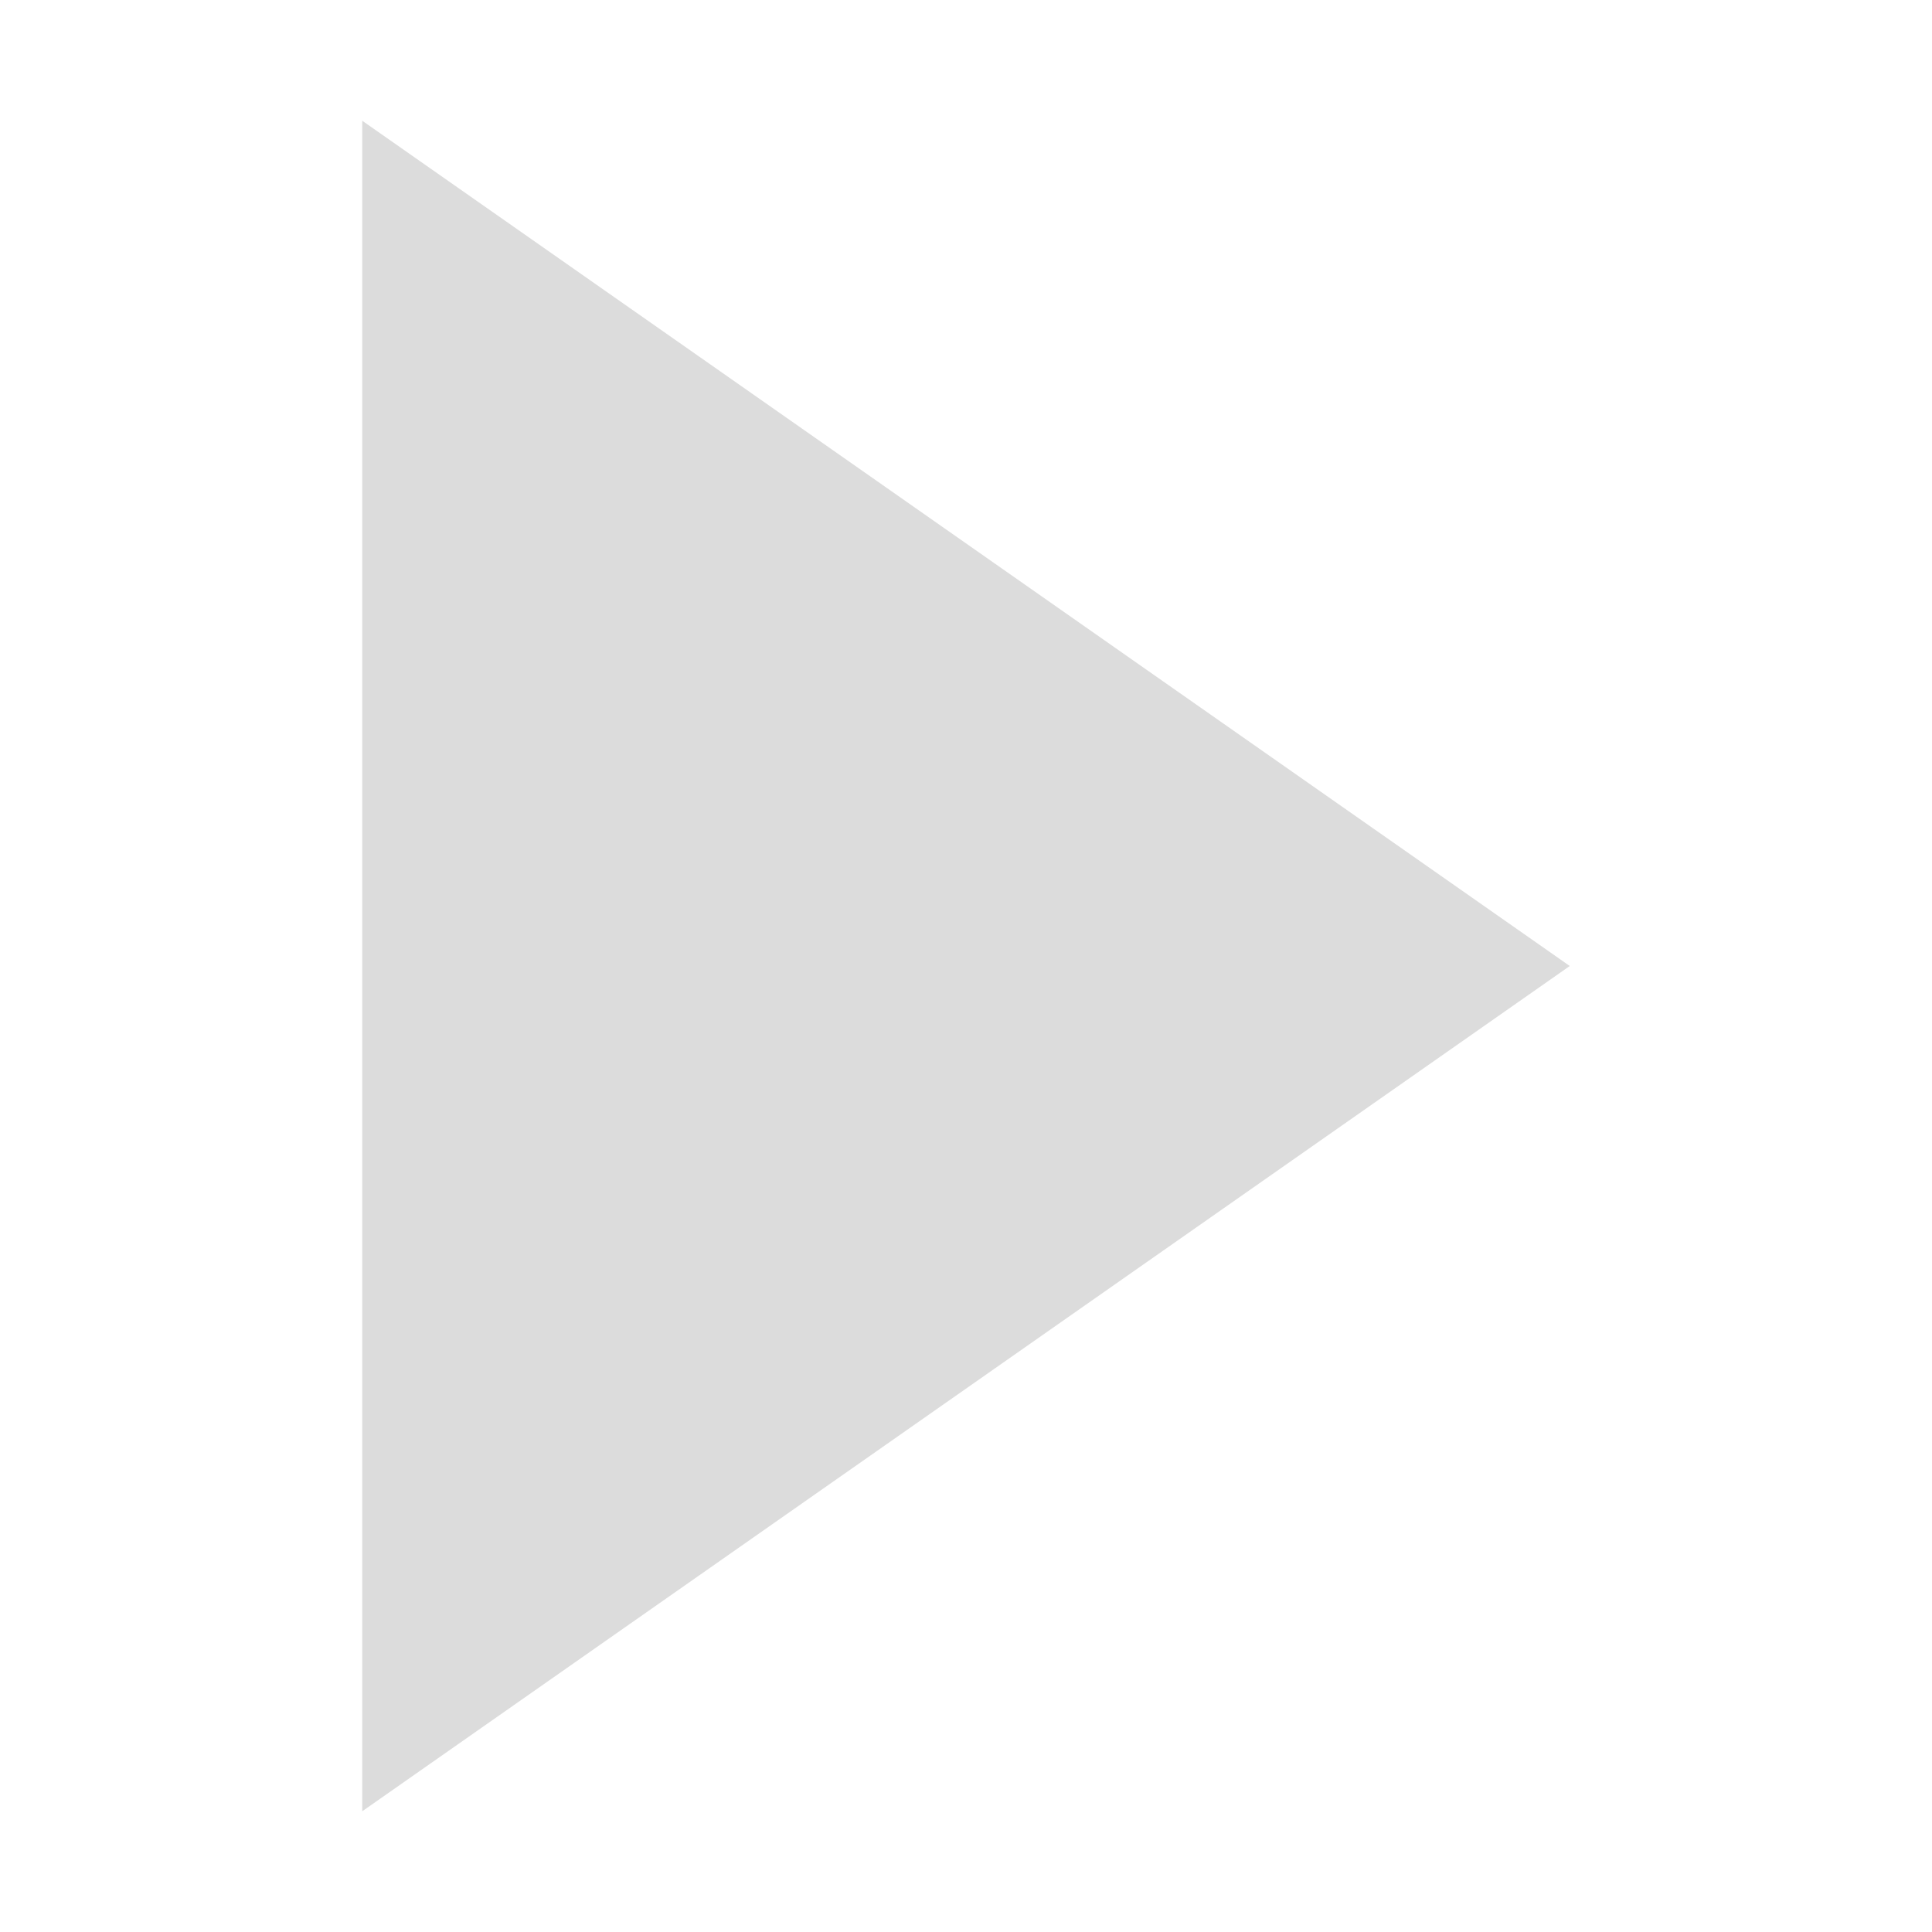
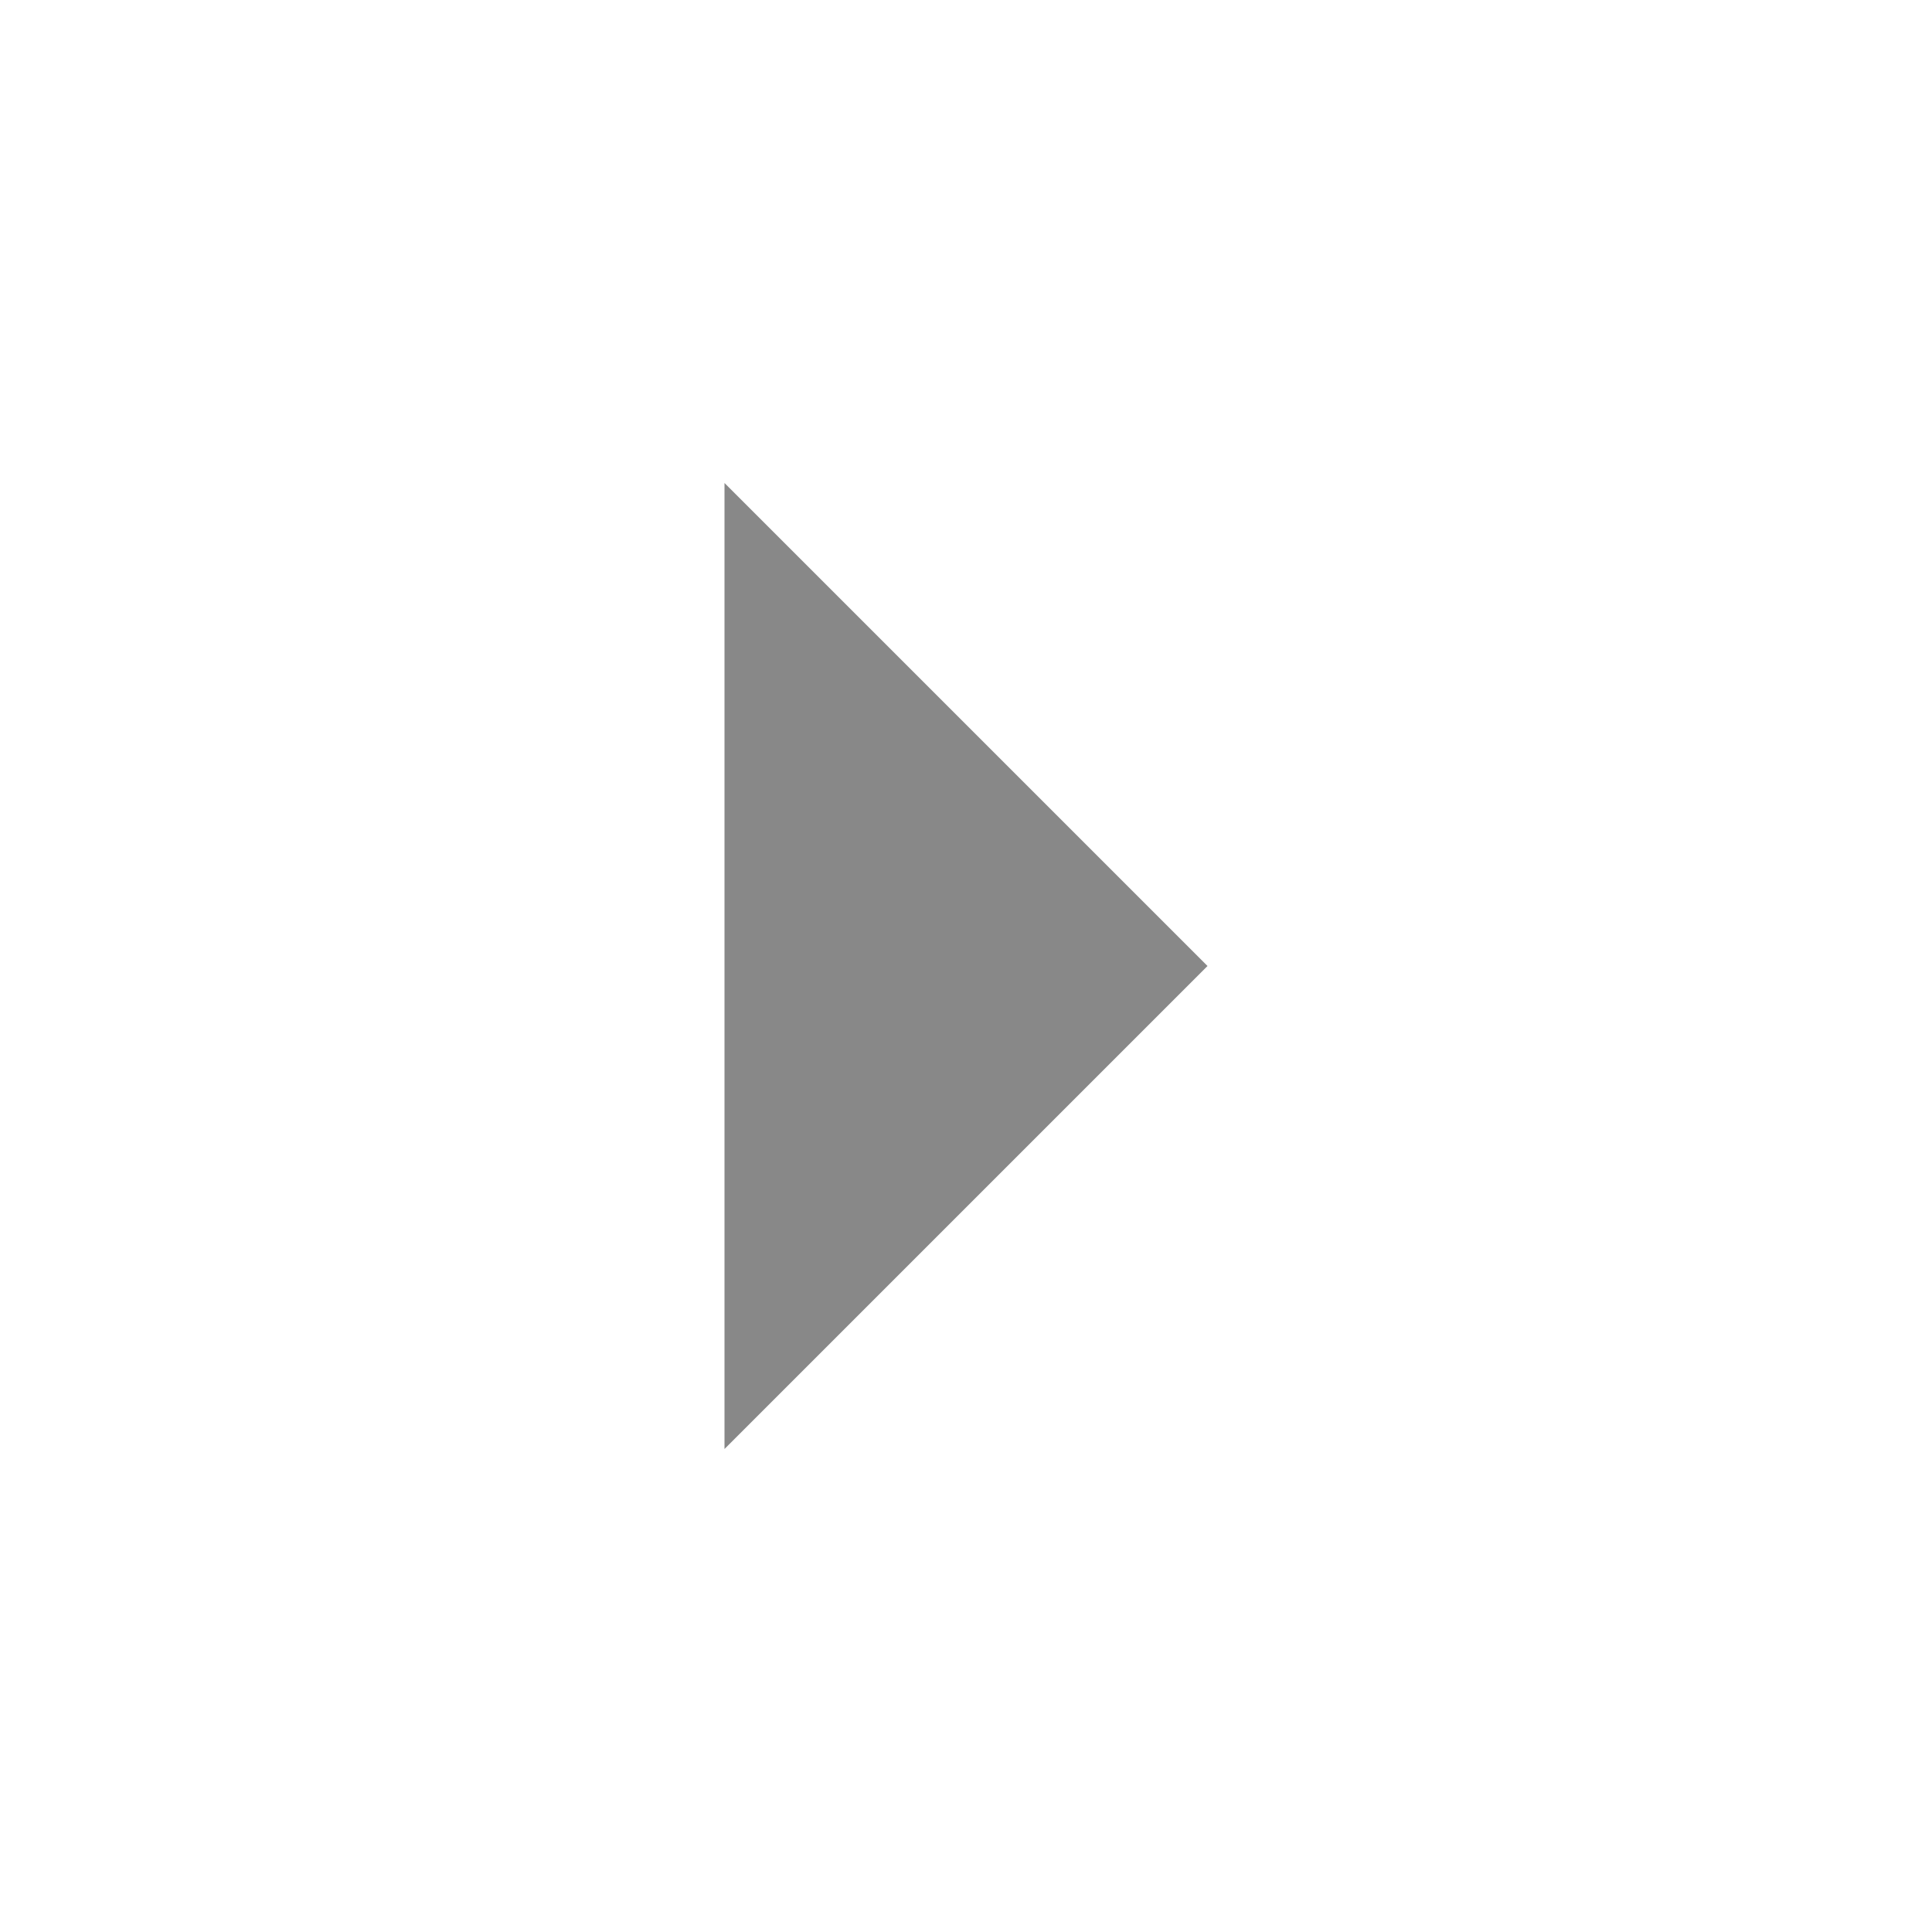
- <svg xmlns="http://www.w3.org/2000/svg" width="16" height="16" id="svg2" version="1.1">
-   <defs id="defs4" />
-   <g id="layer1" transform="translate(0,-1036.362)">
-     <path style="fill:#dcdcdc;fill-opacity:1;stroke:none;display:inline" d="m 3,1051.362 0,-14 10,7 z" id="path18028" />
+ <svg xmlns="http://www.w3.org/2000/svg" width="16" height="16" id="svg11300" version="1.0" style="display:inline;enable-background:new">
+   <defs id="defs3" />
+   <g style="display:inline" id="layer1" transform="translate(0,-284)">
+     <path style="display:inline;fill:#888888;fill-opacity:1;stroke:none" d="m 6,296 0,-8 4,4 z" id="path18028" />
  </g>
</svg>
